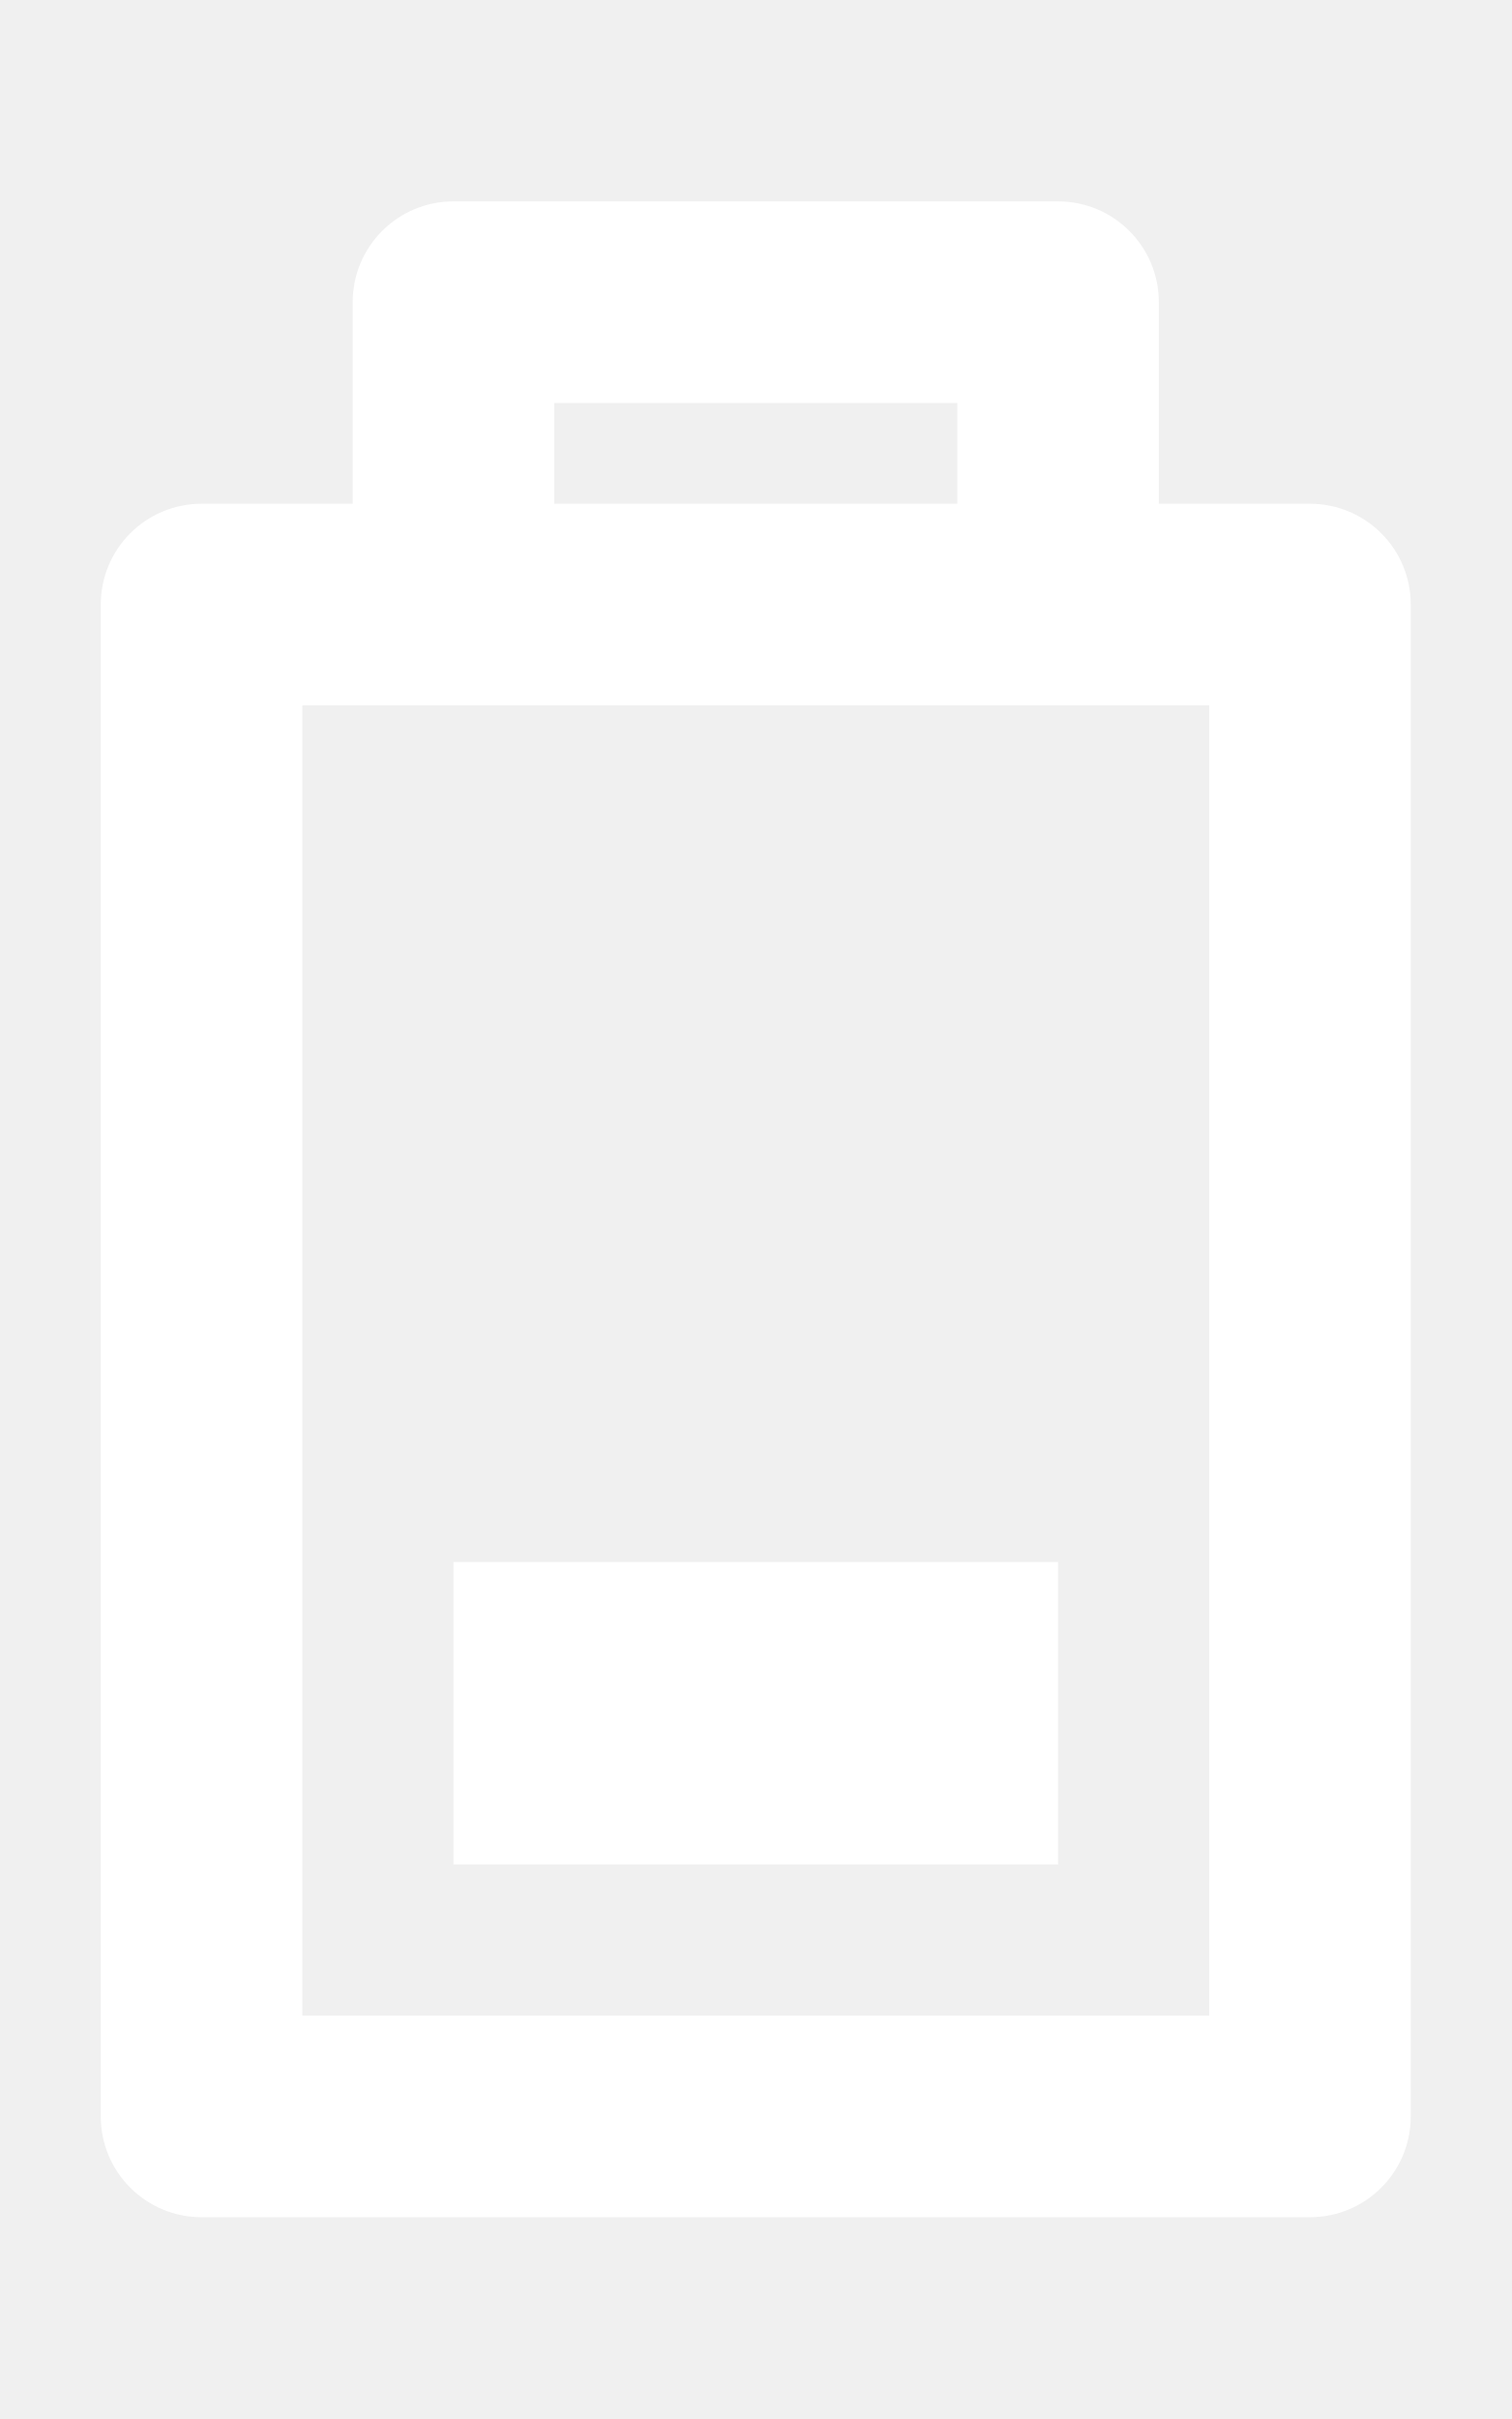
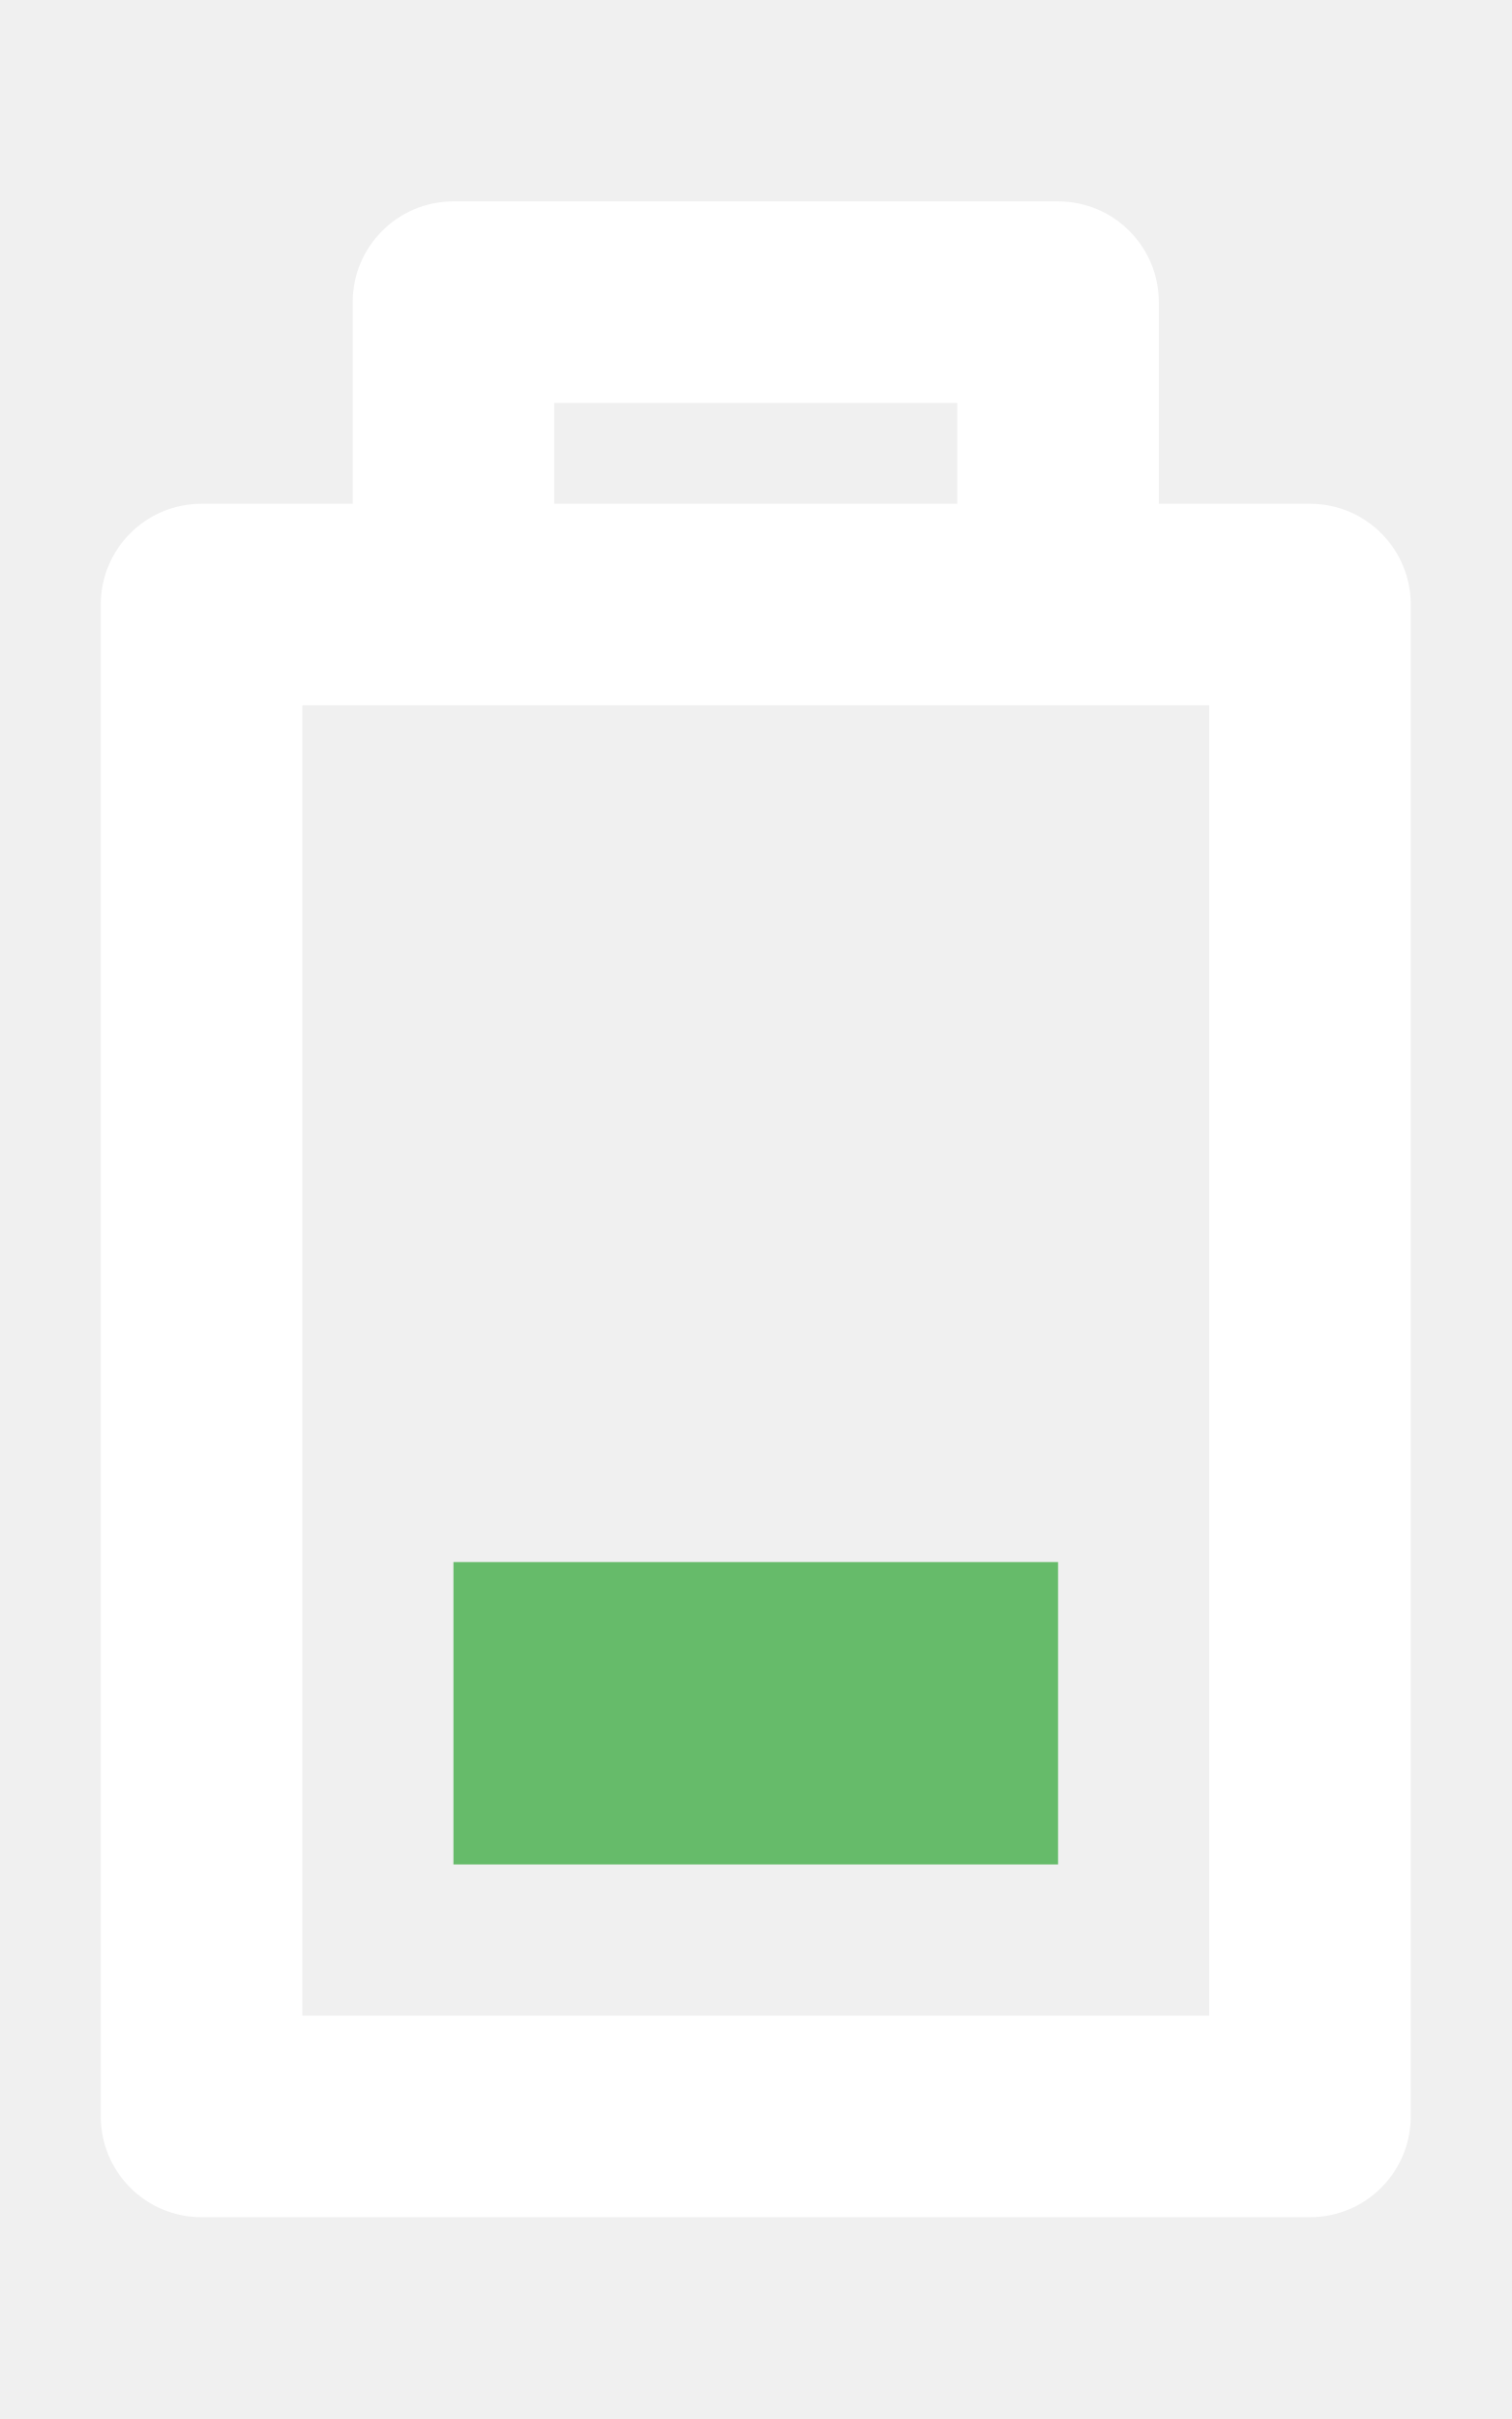
<svg xmlns="http://www.w3.org/2000/svg" viewBox="0 0 30 48" version="1.1" id="svg3" width="30" height="48">
  <defs id="defs3" />
  <style id="style1" />
  <g id="Your_Icons">
    <path fill="#ffffff" d="m 26,9.996 h -3 v -4 a 2,2 0 0 0 -2,-2 H 9 a 2,2 0 0 0 -2,2 v 4 H 4 a 2,2 0 0 0 -2,2 v 30 a 2,2 0 0 0 2,2 h 22 a 2,2 0 0 0 2,-2 v -30 a 2,2 0 0 0 -2,-2 z m -15,-2 h 8 v 2 h -8 z m 13,32 H 6 v -26 h 18 z" id="path2" />
-     <path fill="#ffffff" d="M 21,36.996 H 9 v -6 h 12 v 12 z" id="path3" />
+     <path fill="#ffffff" d="M 21,36.996 H 9 v -6 h 12 v 12 z" id="path3" style="fill:#66bb6a;fill-opacity:1" />
  </g>
</svg>
